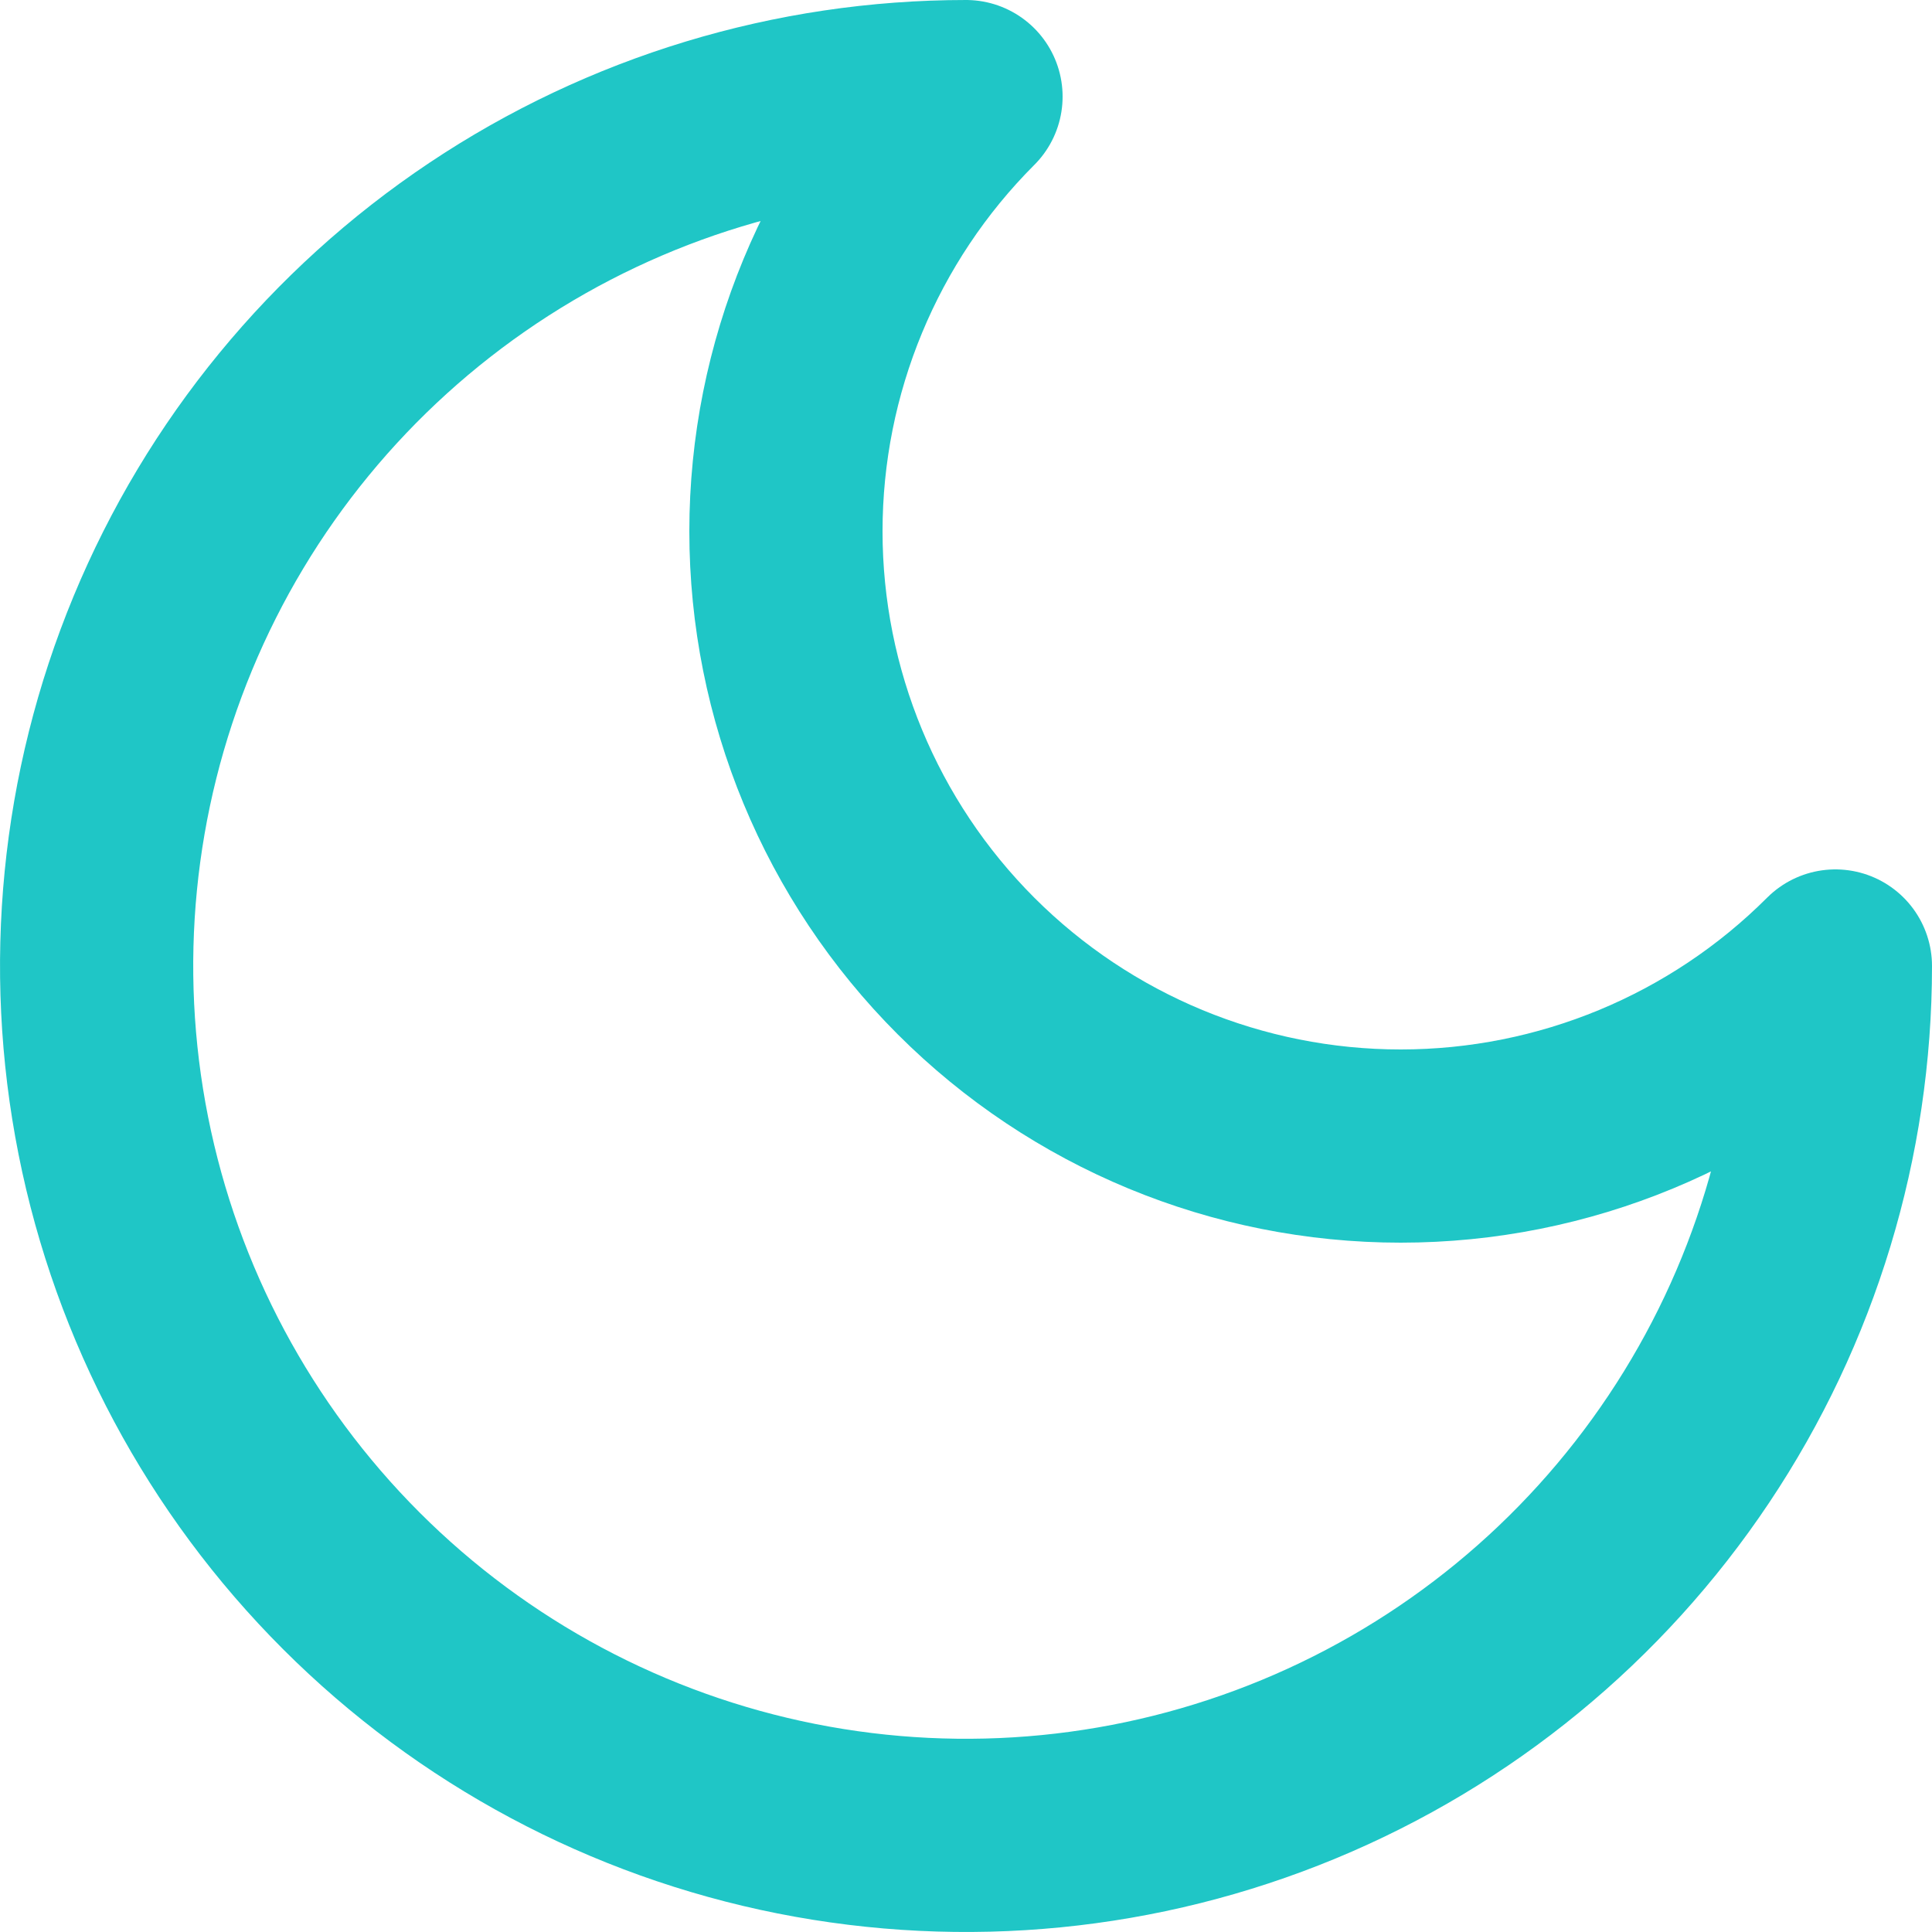
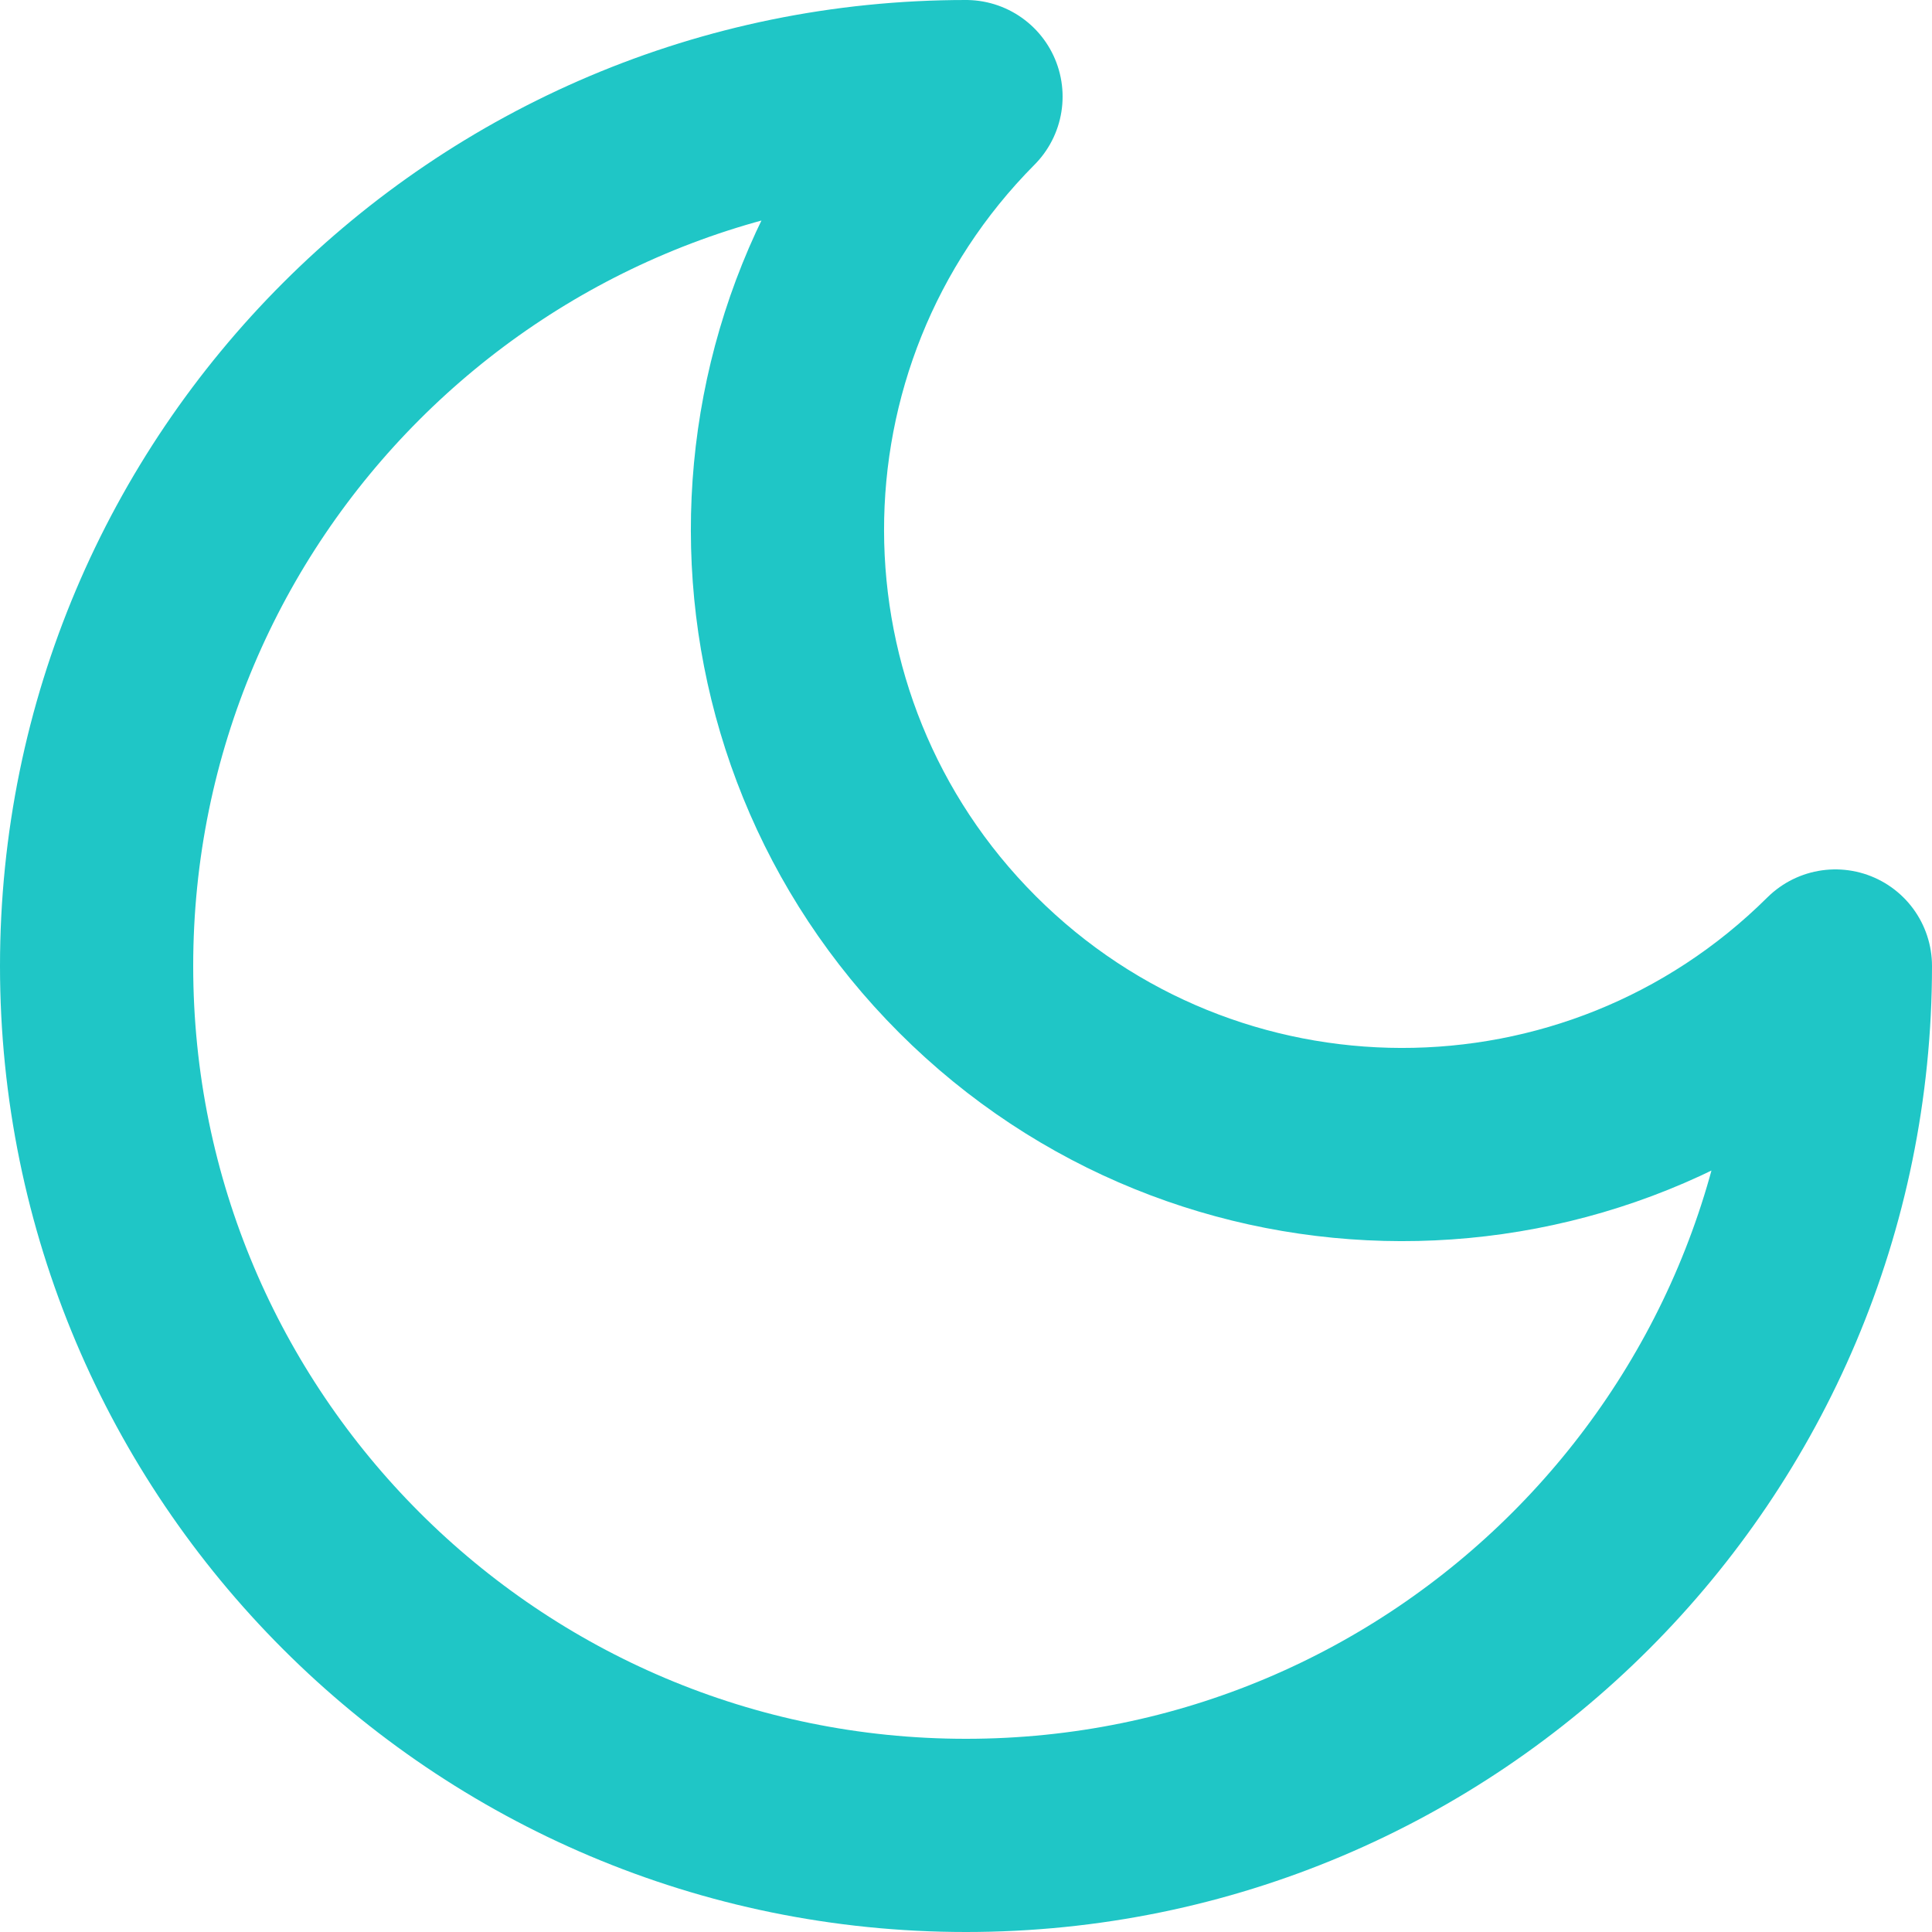
- <svg xmlns="http://www.w3.org/2000/svg" width="20" height="20" viewBox="0 0 20 20" fill="none">
-   <path d="M10 1C8.807 2.193 8.136 3.812 8.136 5.5C8.136 7.188 8.807 8.807 10 10C11.194 11.194 12.812 11.864 14.5 11.864C16.188 11.864 17.806 11.194 19 10C19 11.78 18.472 13.52 17.483 15C16.494 16.48 15.089 17.634 13.444 18.315C11.8 18.996 9.99 19.174 8.244 18.827C6.498 18.48 4.895 17.623 3.636 16.364C2.377 15.105 1.52 13.502 1.173 11.756C0.826 10.01 1.004 8.2 1.685 6.556C2.366 4.911 3.52 3.506 5 2.517C6.48 1.528 8.22 1 10 1Z" stroke="#1FC6C6" stroke-width="2" stroke-linecap="round" stroke-linejoin="round" />
+ <svg xmlns="http://www.w3.org/2000/svg" width="20" height="20" fill="none">
+   <path stroke="#1FC6C6" stroke-linecap="round" stroke-linejoin="round" stroke-width="2" d="M10 1a6.364 6.364 0 0 0 9 9 9 9 0 1 1-9-9Z" />
</svg>
